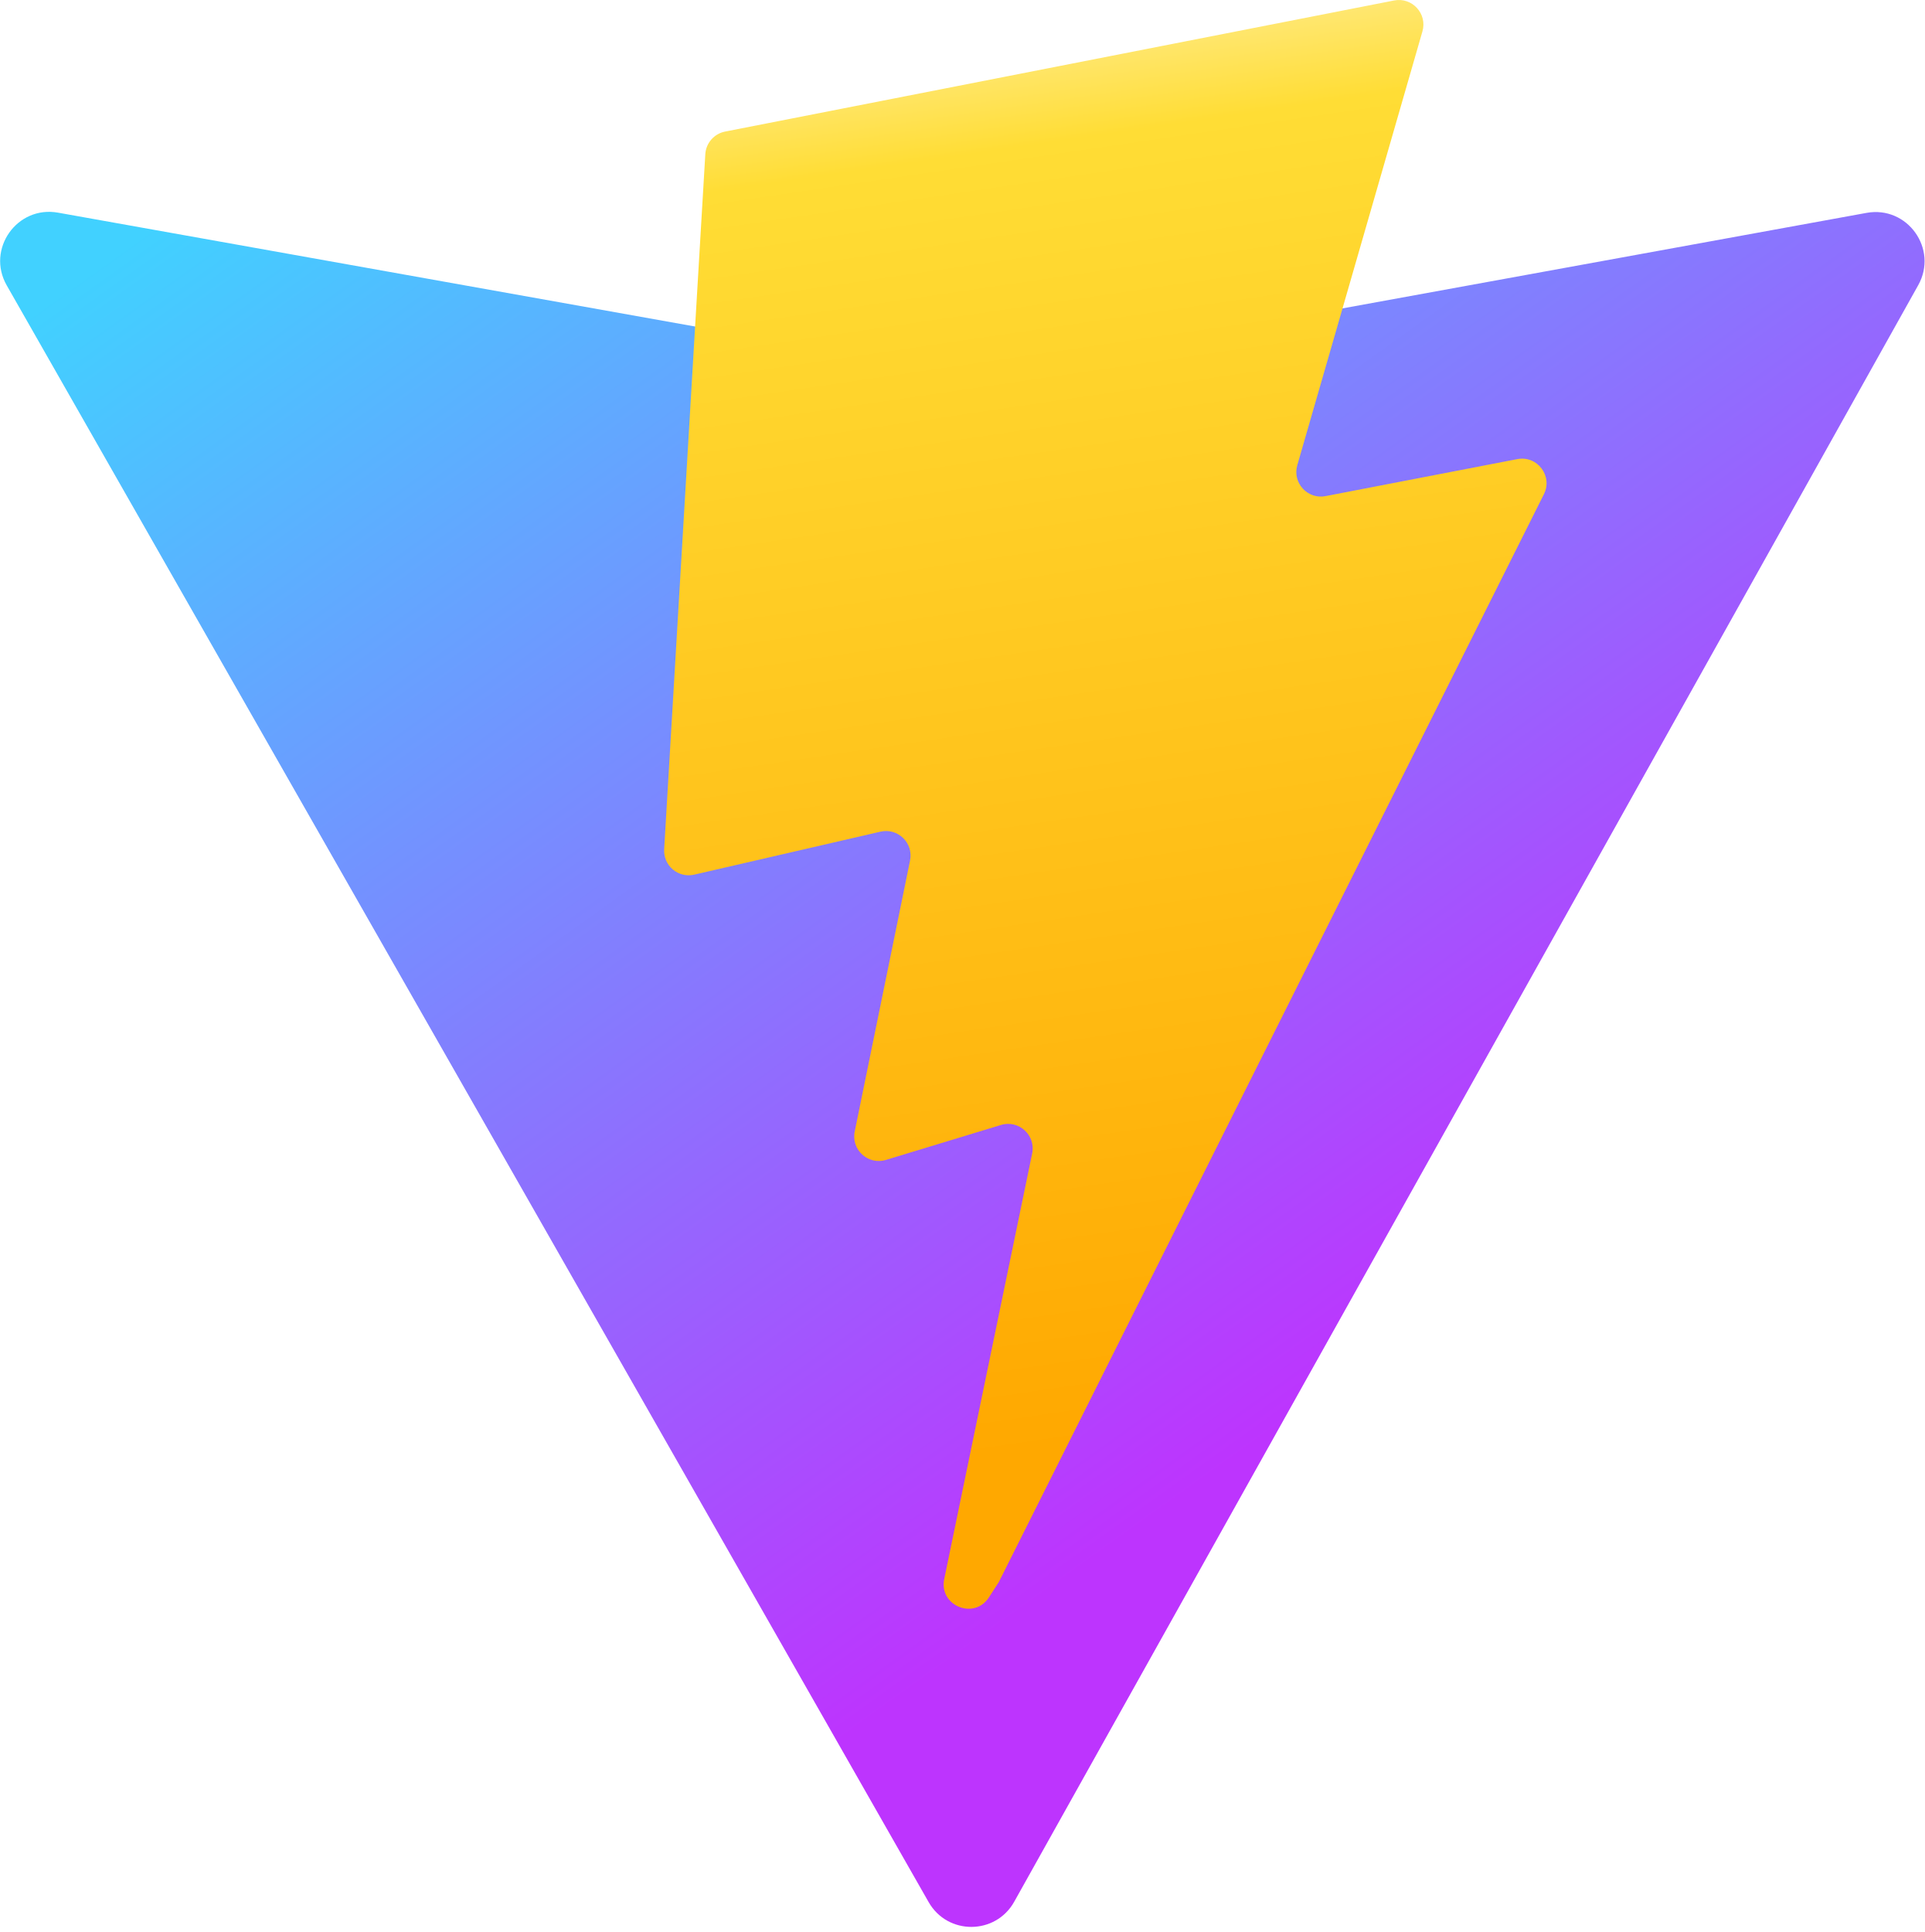
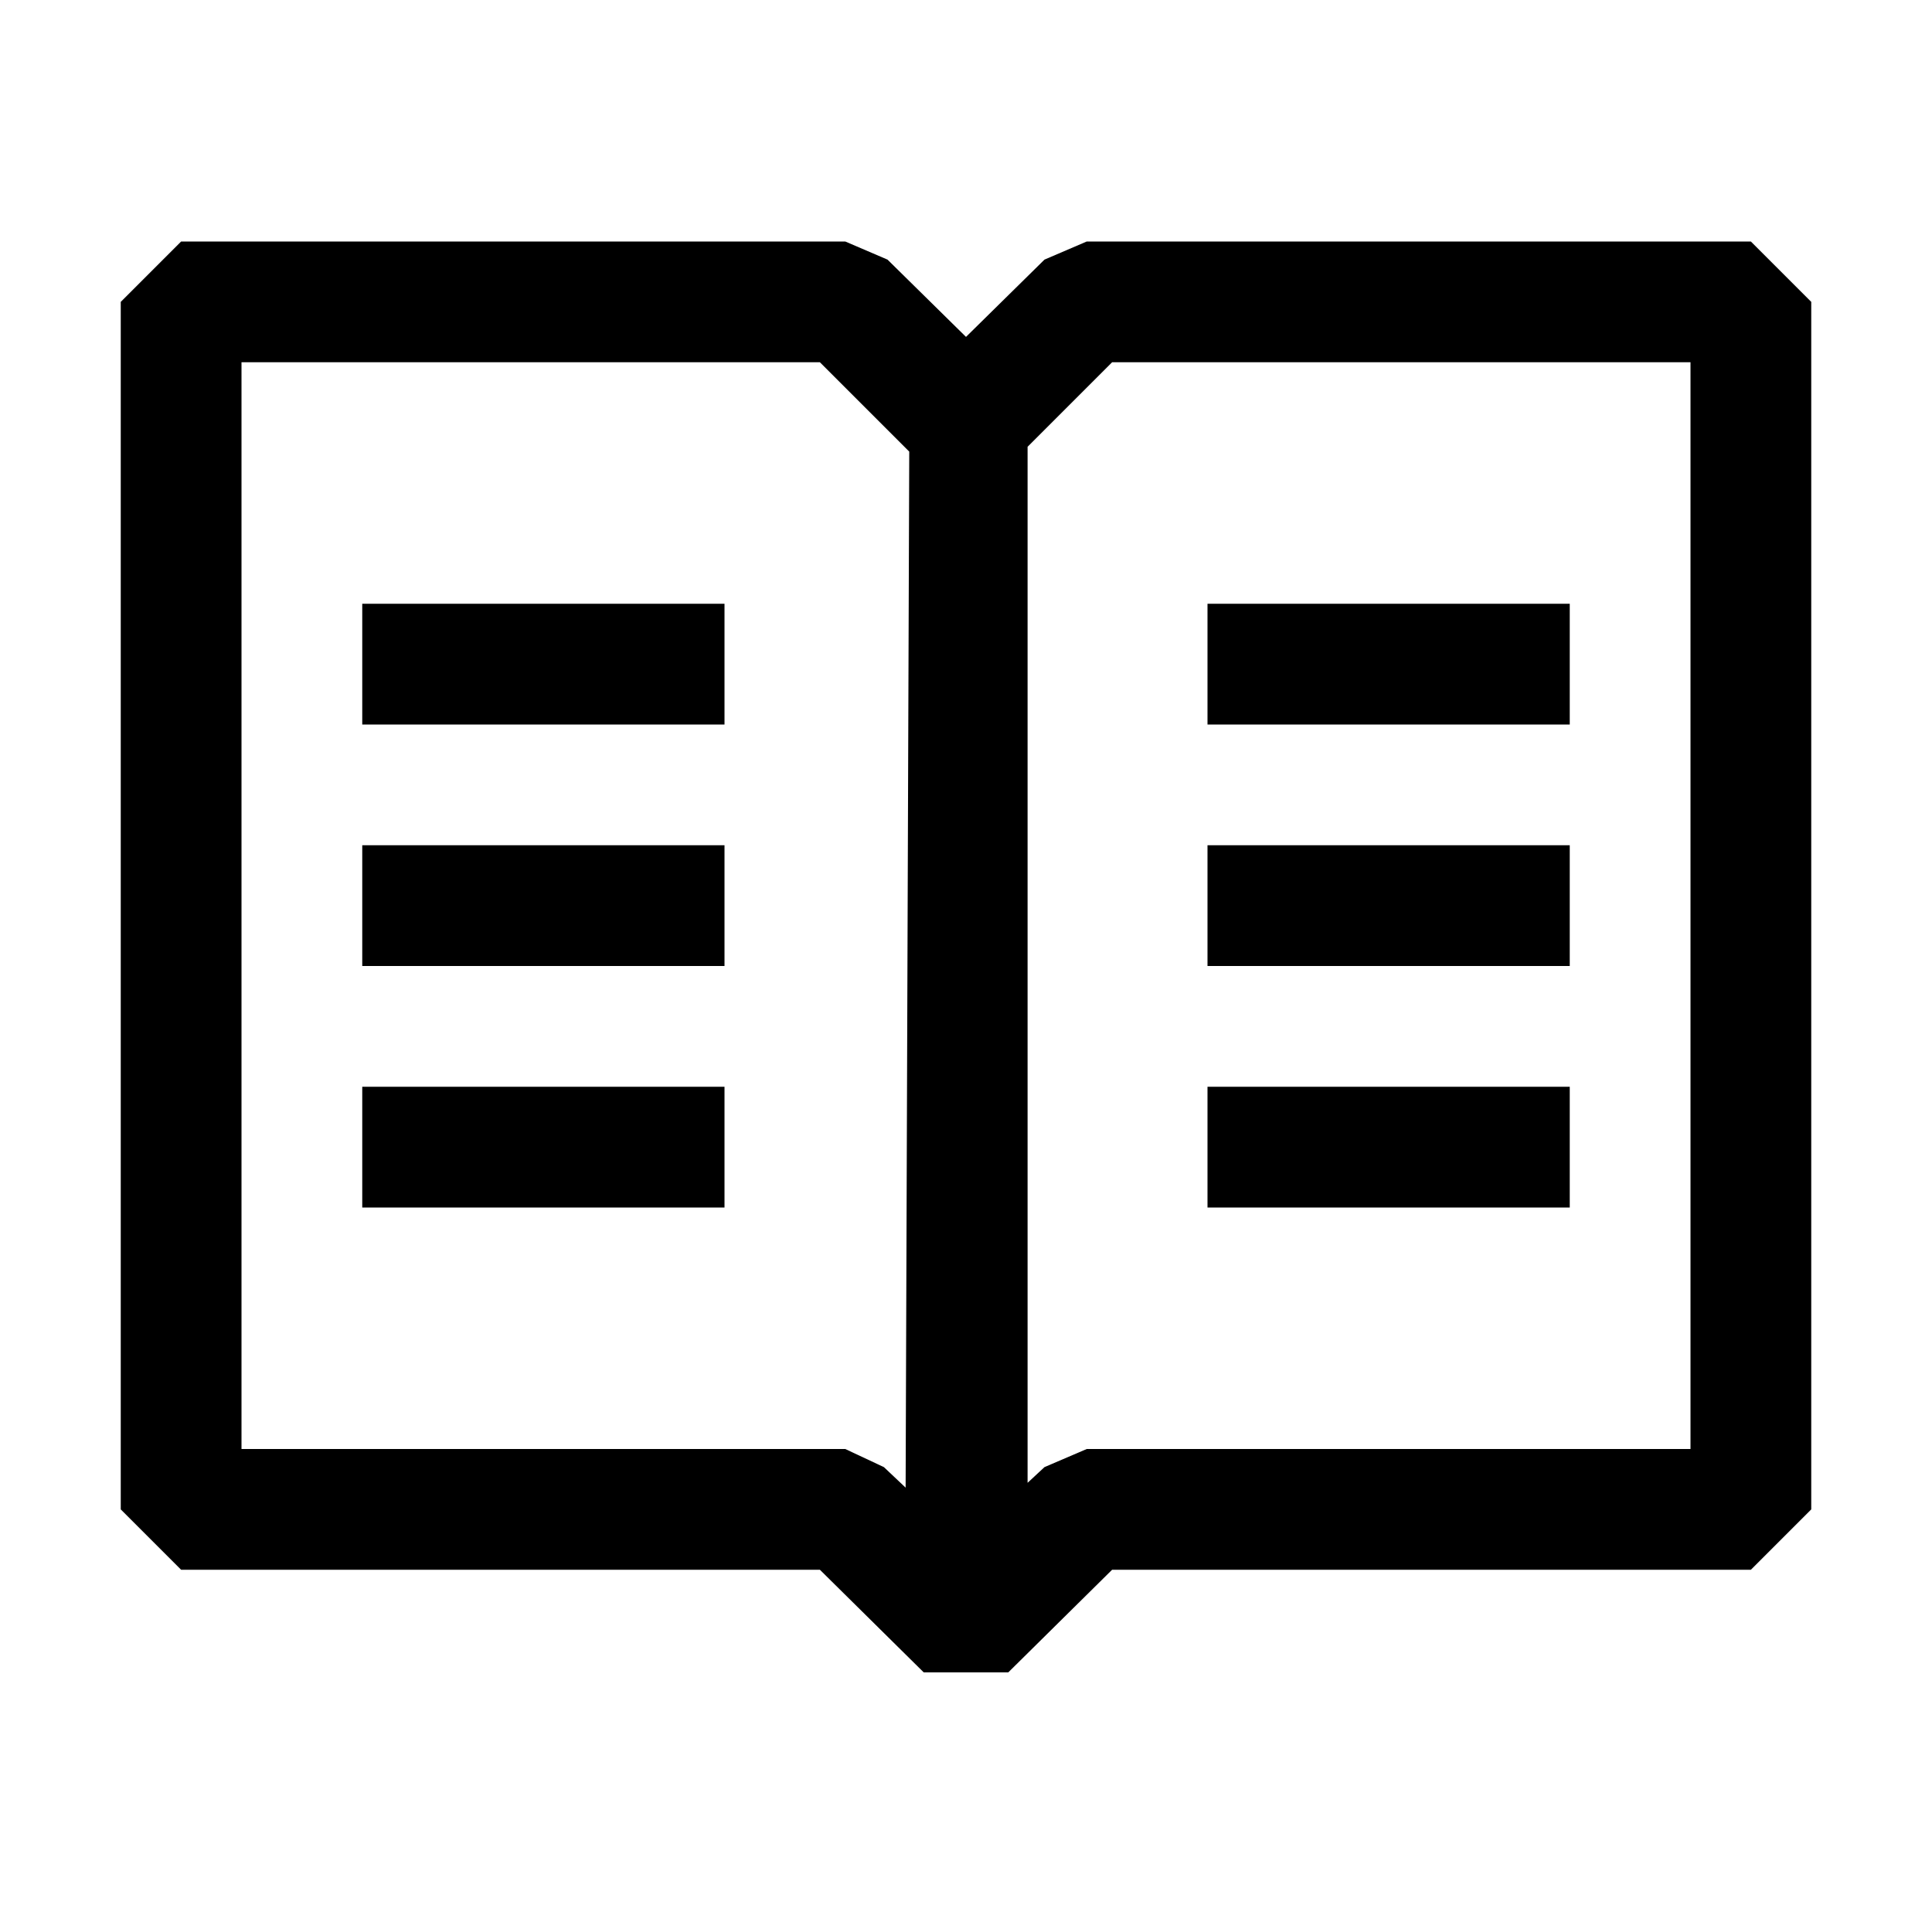
- <svg xmlns="http://www.w3.org/2000/svg" aria-hidden="true" role="img" class="iconify iconify--logos" width="31.88" height="32" preserveAspectRatio="xMidYMid meet" viewBox="0 0 256 257">
-   <defs>
-     <linearGradient id="IconifyId1813088fe1fbc01fb466" x1="-.828%" x2="57.636%" y1="7.652%" y2="78.411%">
-       <stop offset="0%" stop-color="#41D1FF" />
-       <stop offset="100%" stop-color="#BD34FE" />
-     </linearGradient>
-     <linearGradient id="IconifyId1813088fe1fbc01fb467" x1="43.376%" x2="50.316%" y1="2.242%" y2="89.03%">
-       <stop offset="0%" stop-color="#FFEA83" />
-       <stop offset="8.333%" stop-color="#FFDD35" />
-       <stop offset="100%" stop-color="#FFA800" />
-     </linearGradient>
-   </defs>
-   <path fill="url(#IconifyId1813088fe1fbc01fb466)" d="M255.153 37.938L134.897 252.976c-2.483 4.44-8.862 4.466-11.382.048L.875 37.958c-2.746-4.814 1.371-10.646 6.827-9.67l120.385 21.517a6.537 6.537 0 0 0 2.322-.004l117.867-21.483c5.438-.991 9.574 4.796 6.877 9.62Z">
-     </path>
-   <path fill="url(#IconifyId1813088fe1fbc01fb467)" d="M185.432.063L96.44 17.501a3.268 3.268 0 0 0-2.634 3.014l-5.474 92.456a3.268 3.268 0 0 0 3.997 3.378l24.777-5.718c2.318-.535 4.413 1.507 3.936 3.838l-7.361 36.047c-.495 2.426 1.782 4.5 4.151 3.78l15.304-4.649c2.372-.72 4.652 1.36 4.15 3.788l-11.698 56.621c-.732 3.542 3.979 5.473 5.943 2.437l1.313-2.028l72.516-144.72c1.215-2.423-.88-5.186-3.54-4.672l-25.505 4.922c-2.396.462-4.435-1.77-3.759-4.114l16.646-57.705c.677-2.35-1.37-4.583-3.769-4.113Z">
-     </path>
+ <svg xmlns="http://www.w3.org/2000/svg" width="1em" height="1em" viewBox="0 0 16 16">
+   <path fill="currentColor" fill-rule="evenodd" d="M14.5 2H9l-.35.15l-.65.64l-.65-.64L7 2H1.5l-.5.5v10l.5.5h5.29l.86.85h.7l.86-.85h5.29l.5-.5v-10l-.5-.5zm-7 10.32l-.18-.17L7 12H2V3h4.79l.74.74l-.03 8.58zM14 12H9l-.35.15l-.14.13V3.7l.7-.7H14v9zM6 5H3v1h3V5zm0 4H3v1h3V9zM3 7h3v1H3V7zm10-2h-3v1h3V5zm-3 2h3v1h-3V7zm0 2h3v1h-3V9z" clip-rule="evenodd" />
</svg>
